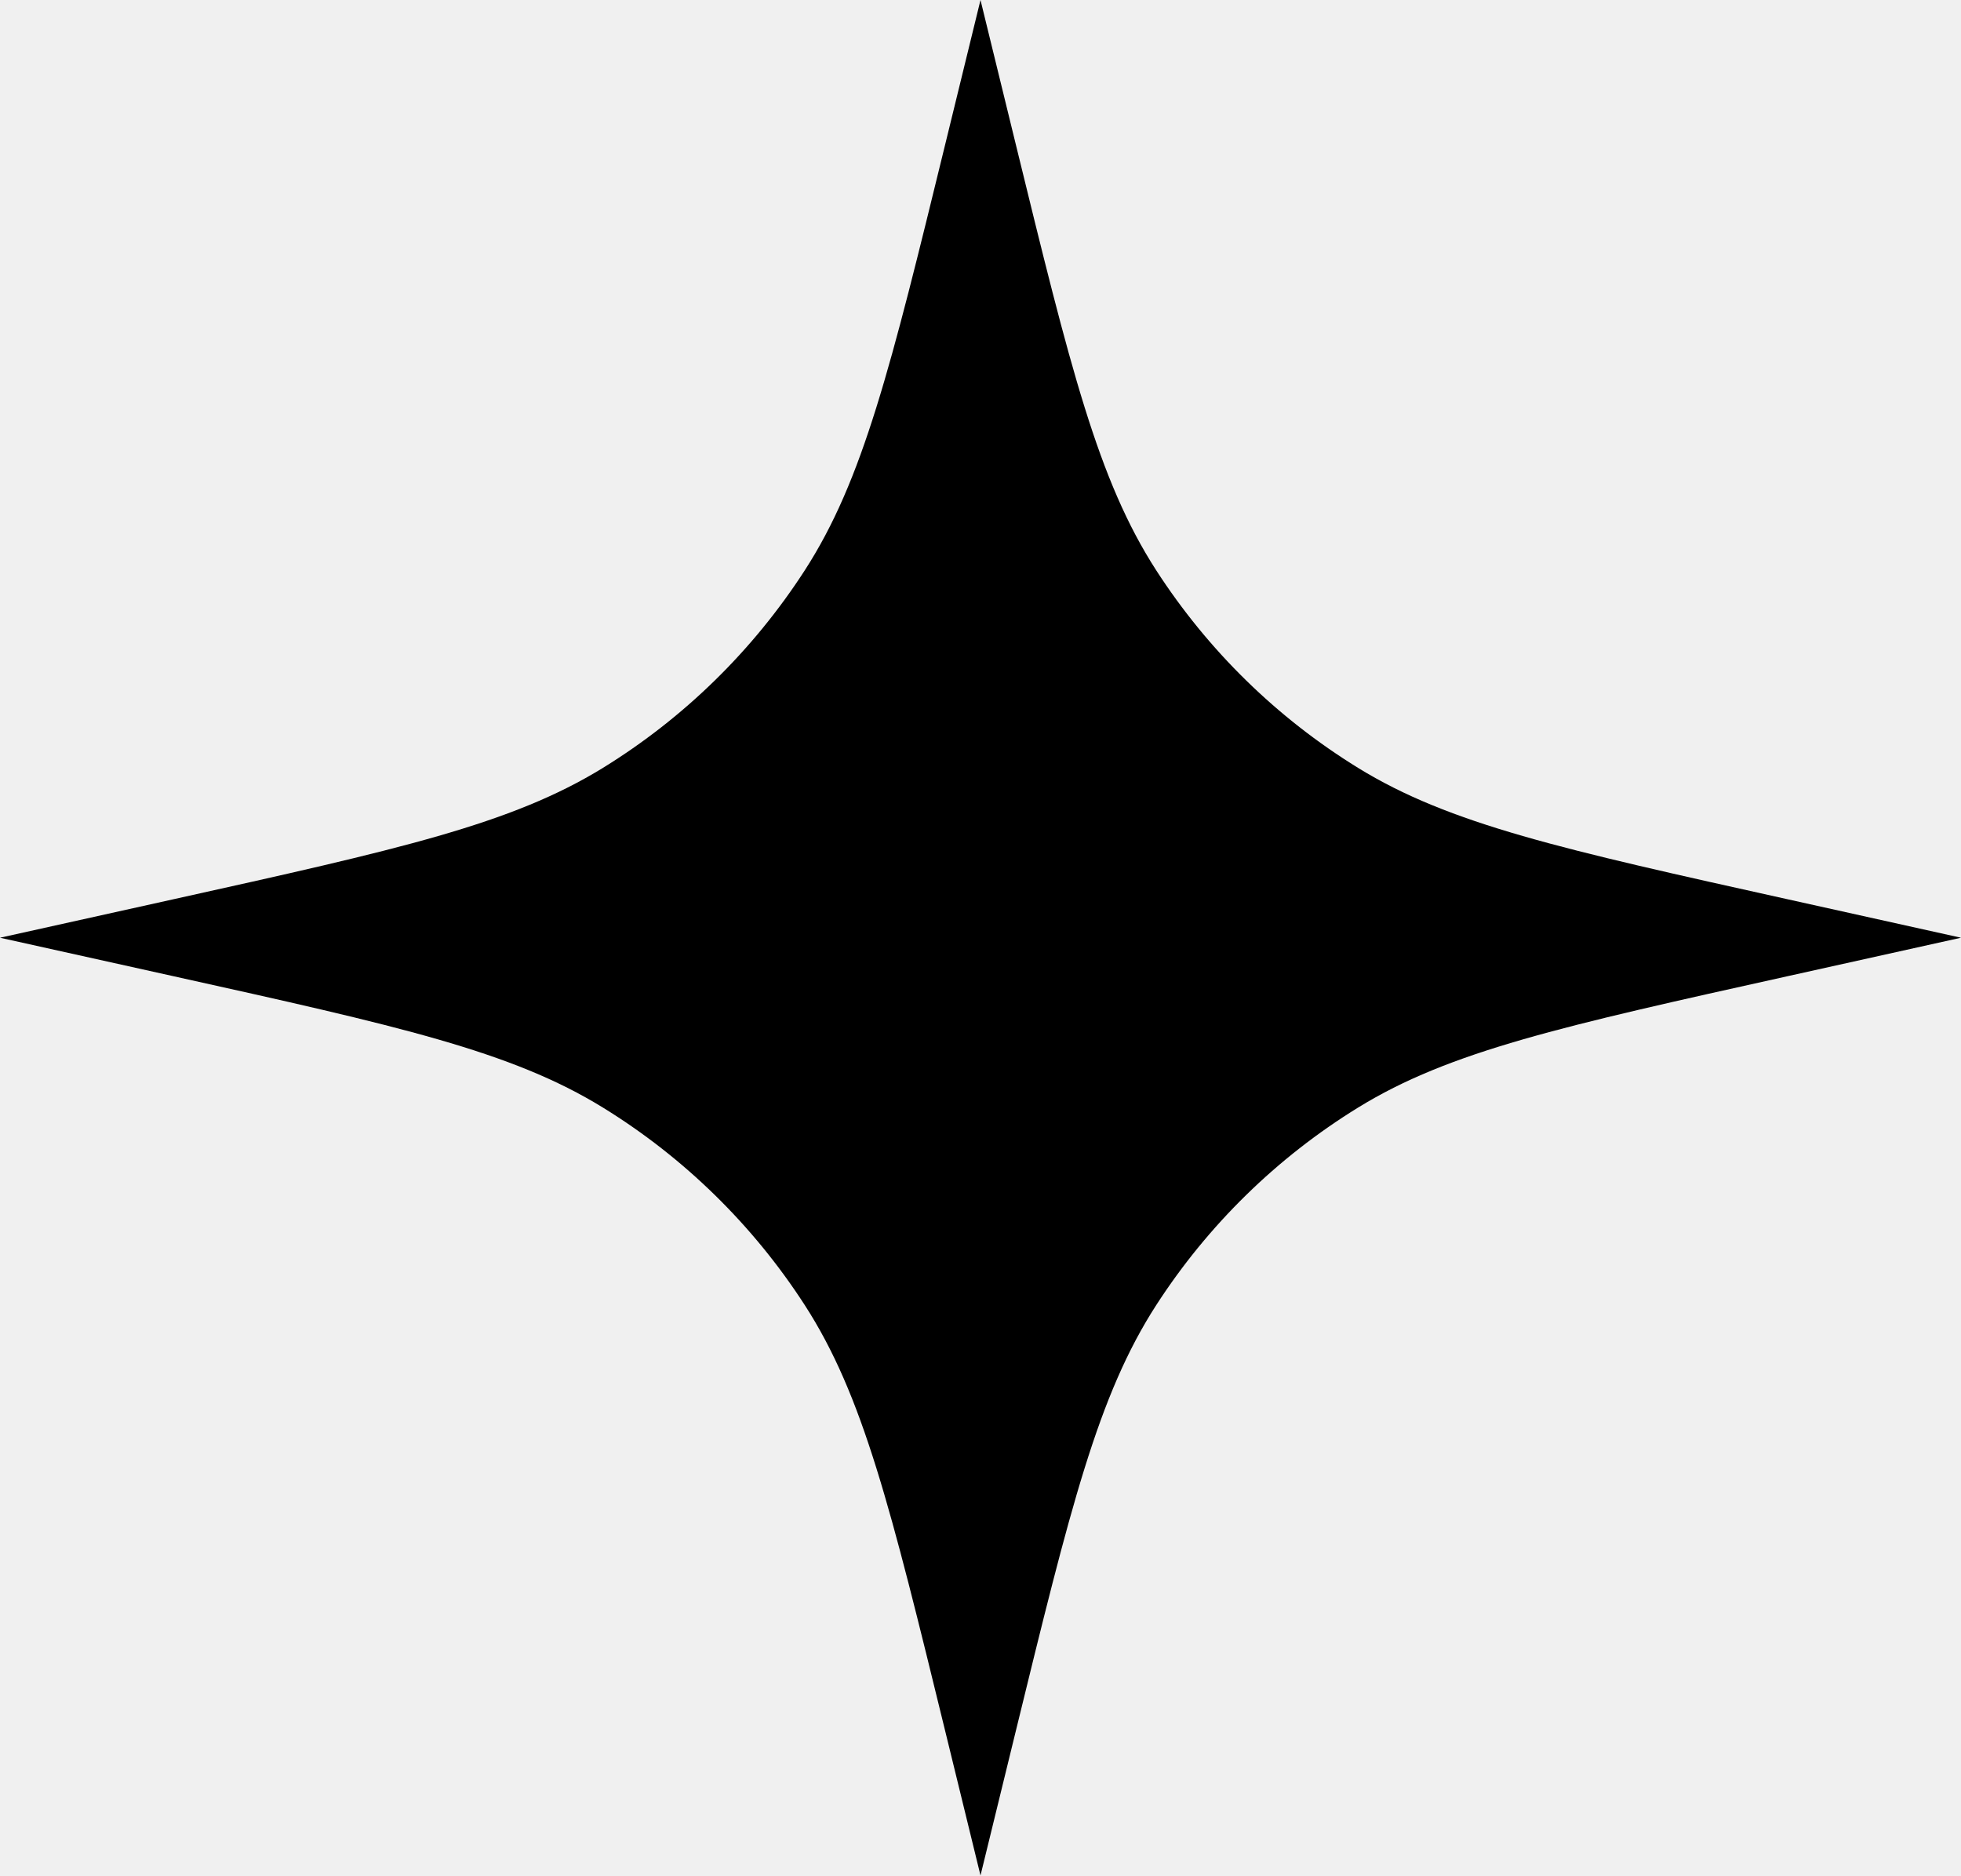
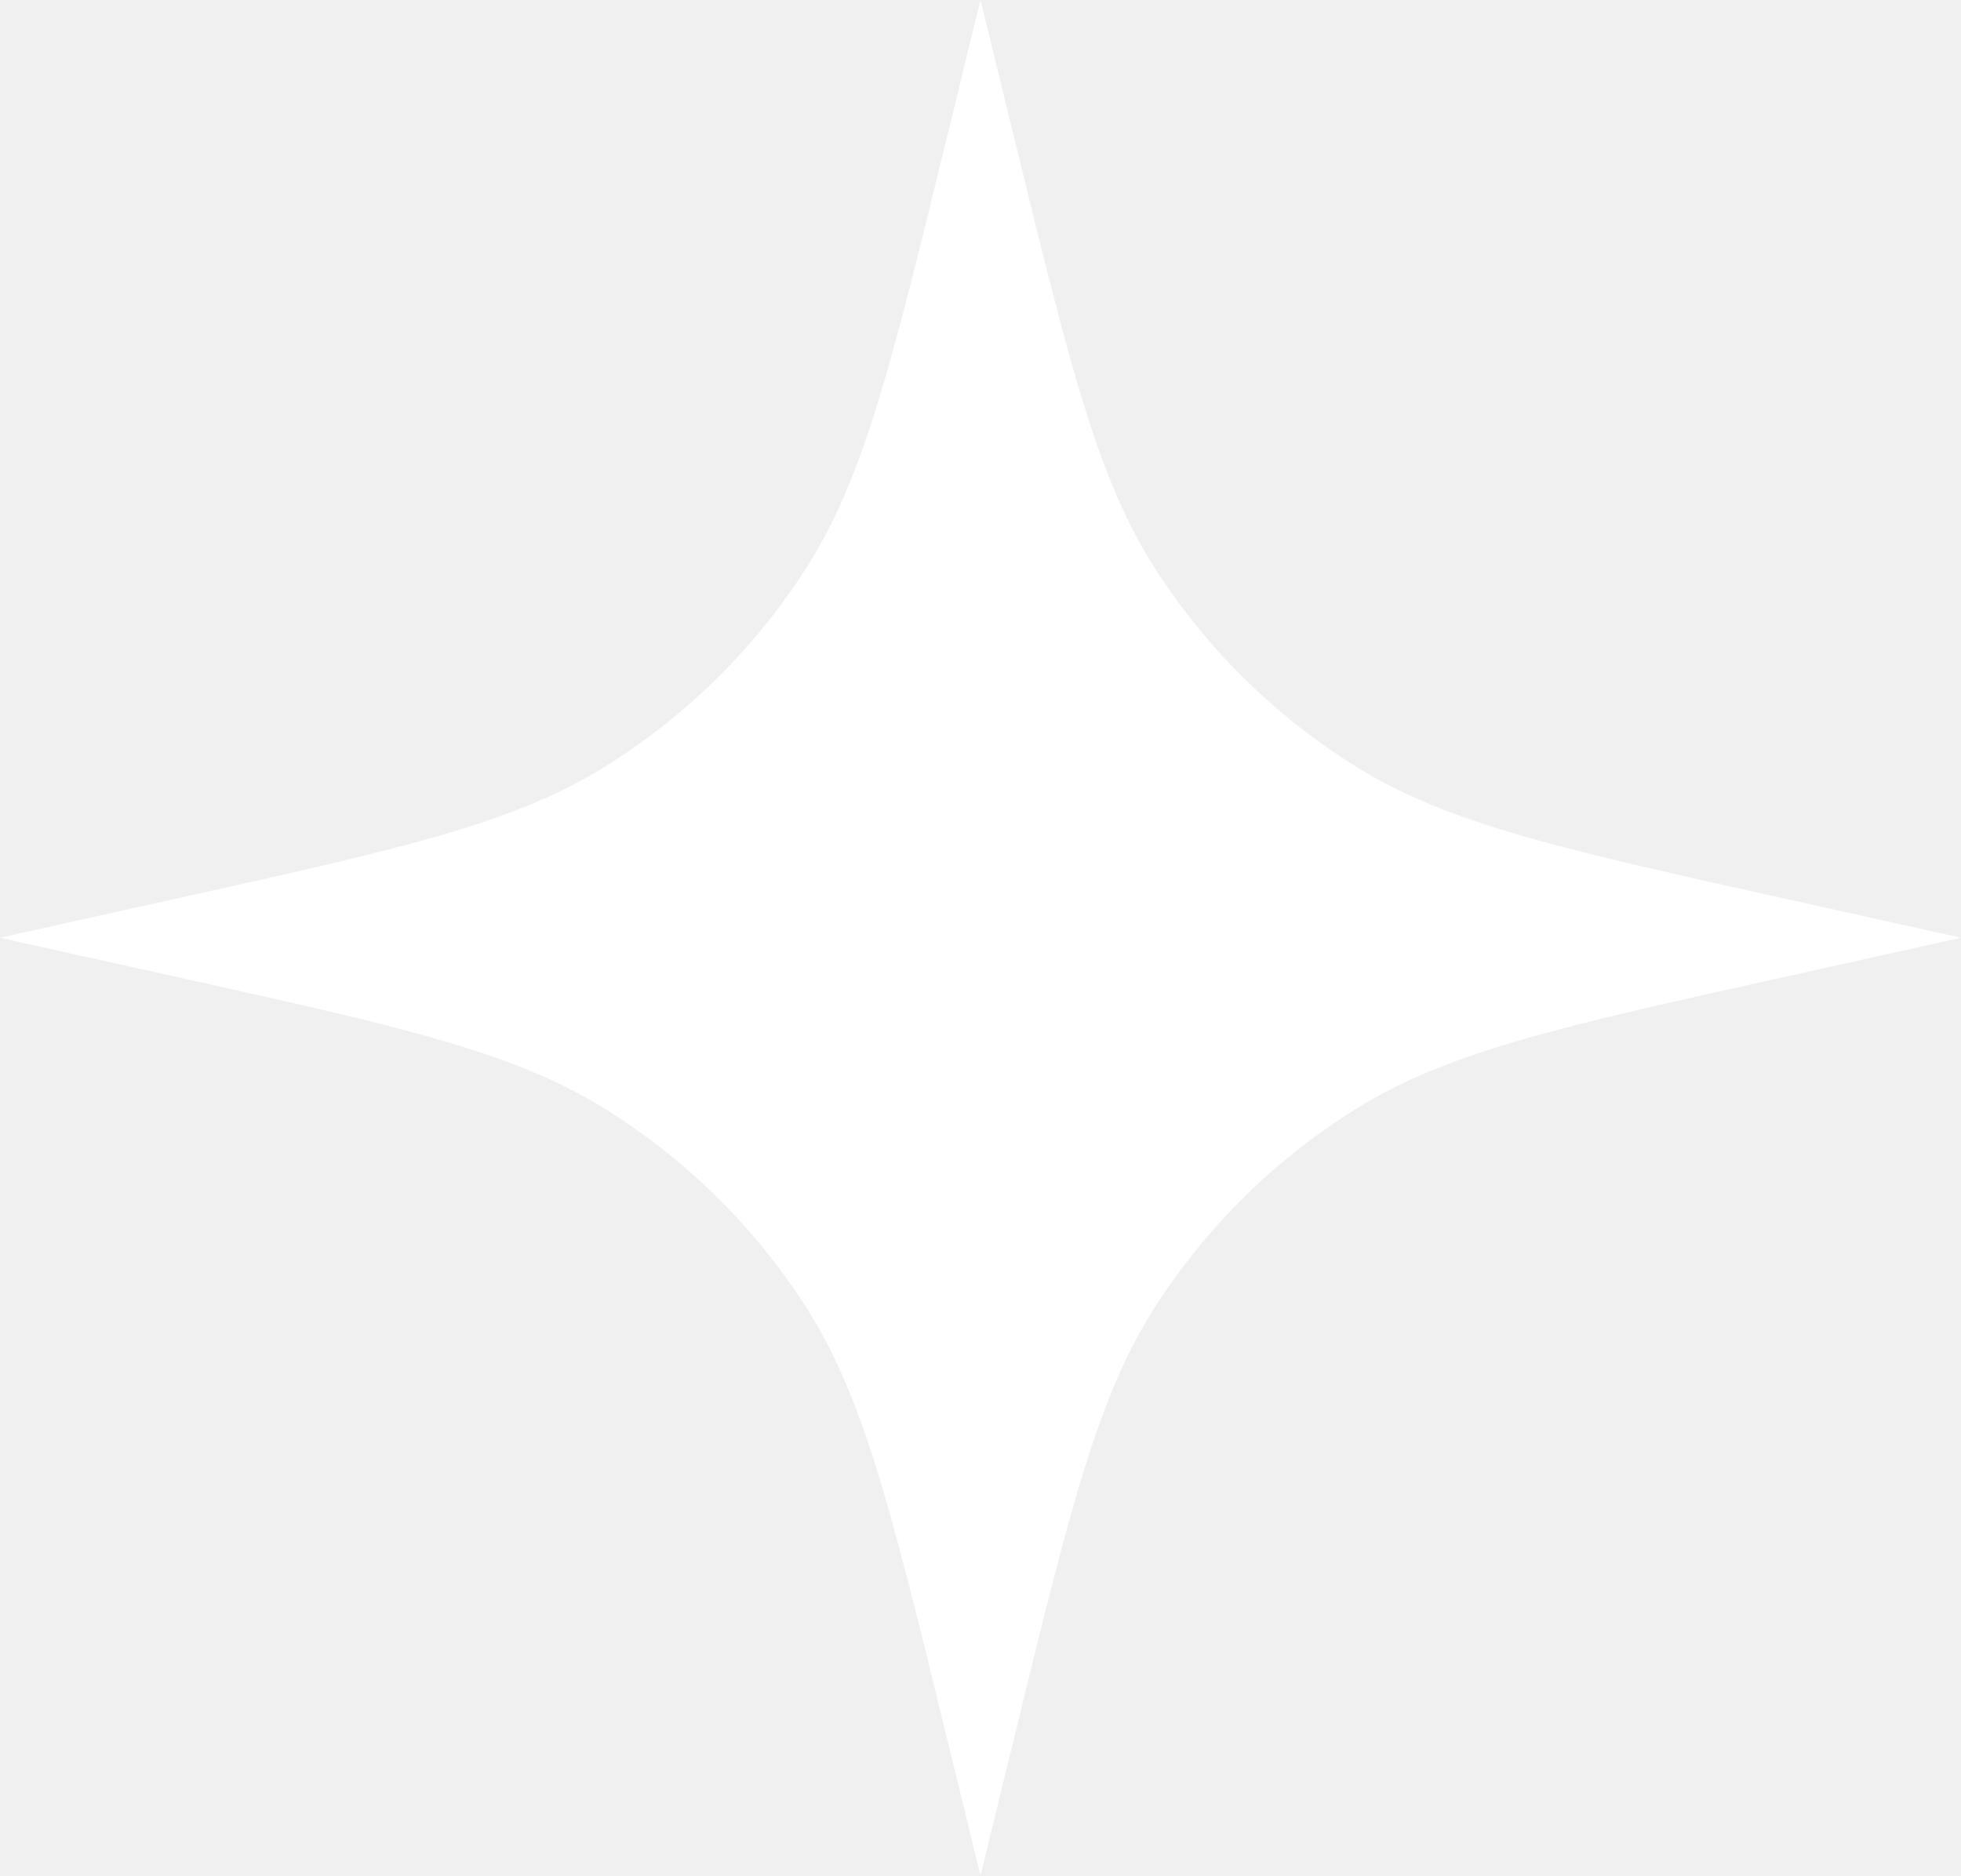
<svg xmlns="http://www.w3.org/2000/svg" width="46" height="44" viewBox="0 0 46 44" fill="none">
-   <path d="M23 0L23.823 3.367C25.109 8.629 25.752 11.259 27.123 13.382C28.336 15.259 29.953 16.842 31.855 18.014C34.007 19.34 36.651 19.926 41.939 21.099L46 22L41.939 22.901C36.651 24.074 34.007 24.66 31.855 25.986C29.953 27.158 28.336 28.741 27.123 30.618C25.752 32.741 25.109 35.371 23.823 40.633L23 44L22.177 40.633C20.891 35.371 20.248 32.741 18.877 30.618C17.664 28.741 16.047 27.158 14.145 25.986C11.993 24.66 9.349 24.074 4.061 22.901L0 22L4.061 21.099C9.349 19.926 11.993 19.34 14.145 18.014C16.047 16.842 17.664 15.259 18.877 13.382C20.248 11.259 20.891 8.629 22.177 3.367L23 0Z" fill="black" />
+   <path d="M23 0L23.823 3.367C25.109 8.629 25.752 11.259 27.123 13.382C28.336 15.259 29.953 16.842 31.855 18.014C34.007 19.34 36.651 19.926 41.939 21.099L46 22L41.939 22.901C36.651 24.074 34.007 24.66 31.855 25.986C29.953 27.158 28.336 28.741 27.123 30.618C25.752 32.741 25.109 35.371 23.823 40.633L23 44L22.177 40.633C20.891 35.371 20.248 32.741 18.877 30.618C17.664 28.741 16.047 27.158 14.145 25.986C11.993 24.66 9.349 24.074 4.061 22.901L0 22L4.061 21.099C9.349 19.926 11.993 19.34 14.145 18.014C16.047 16.842 17.664 15.259 18.877 13.382C20.248 11.259 20.891 8.629 22.177 3.367L23 0Z" fill="#FFFFFF" />
</svg>
